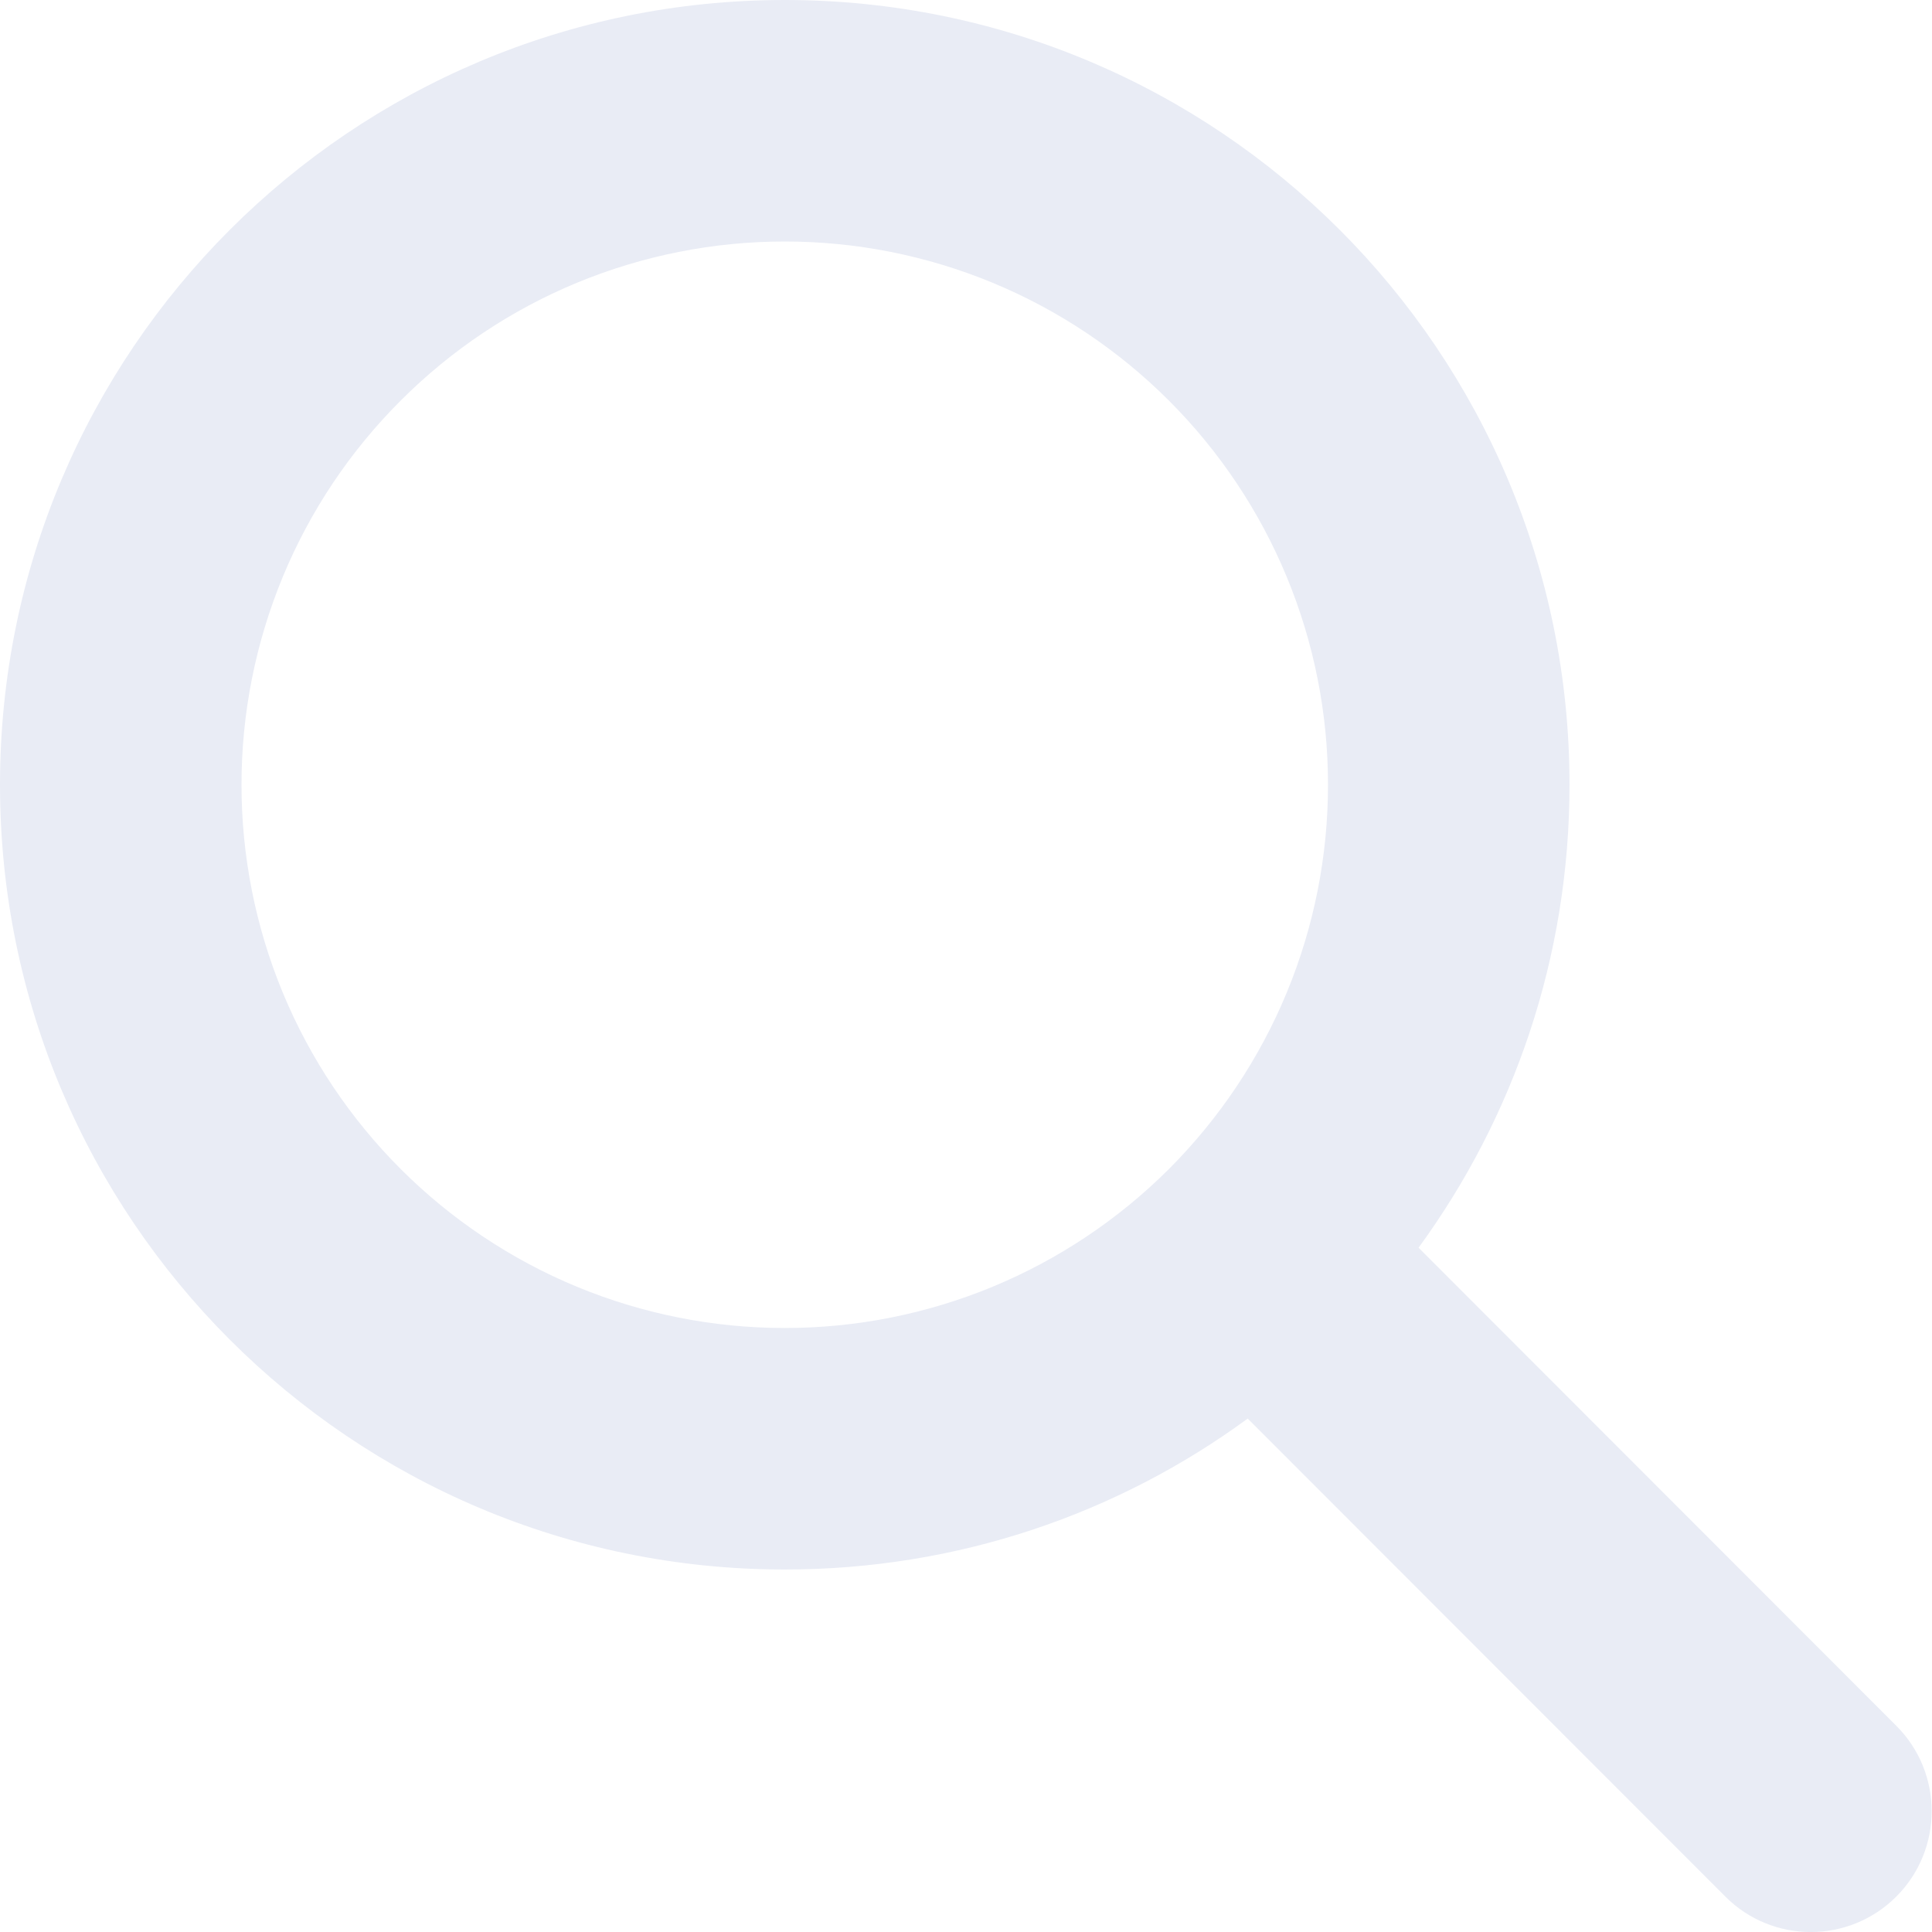
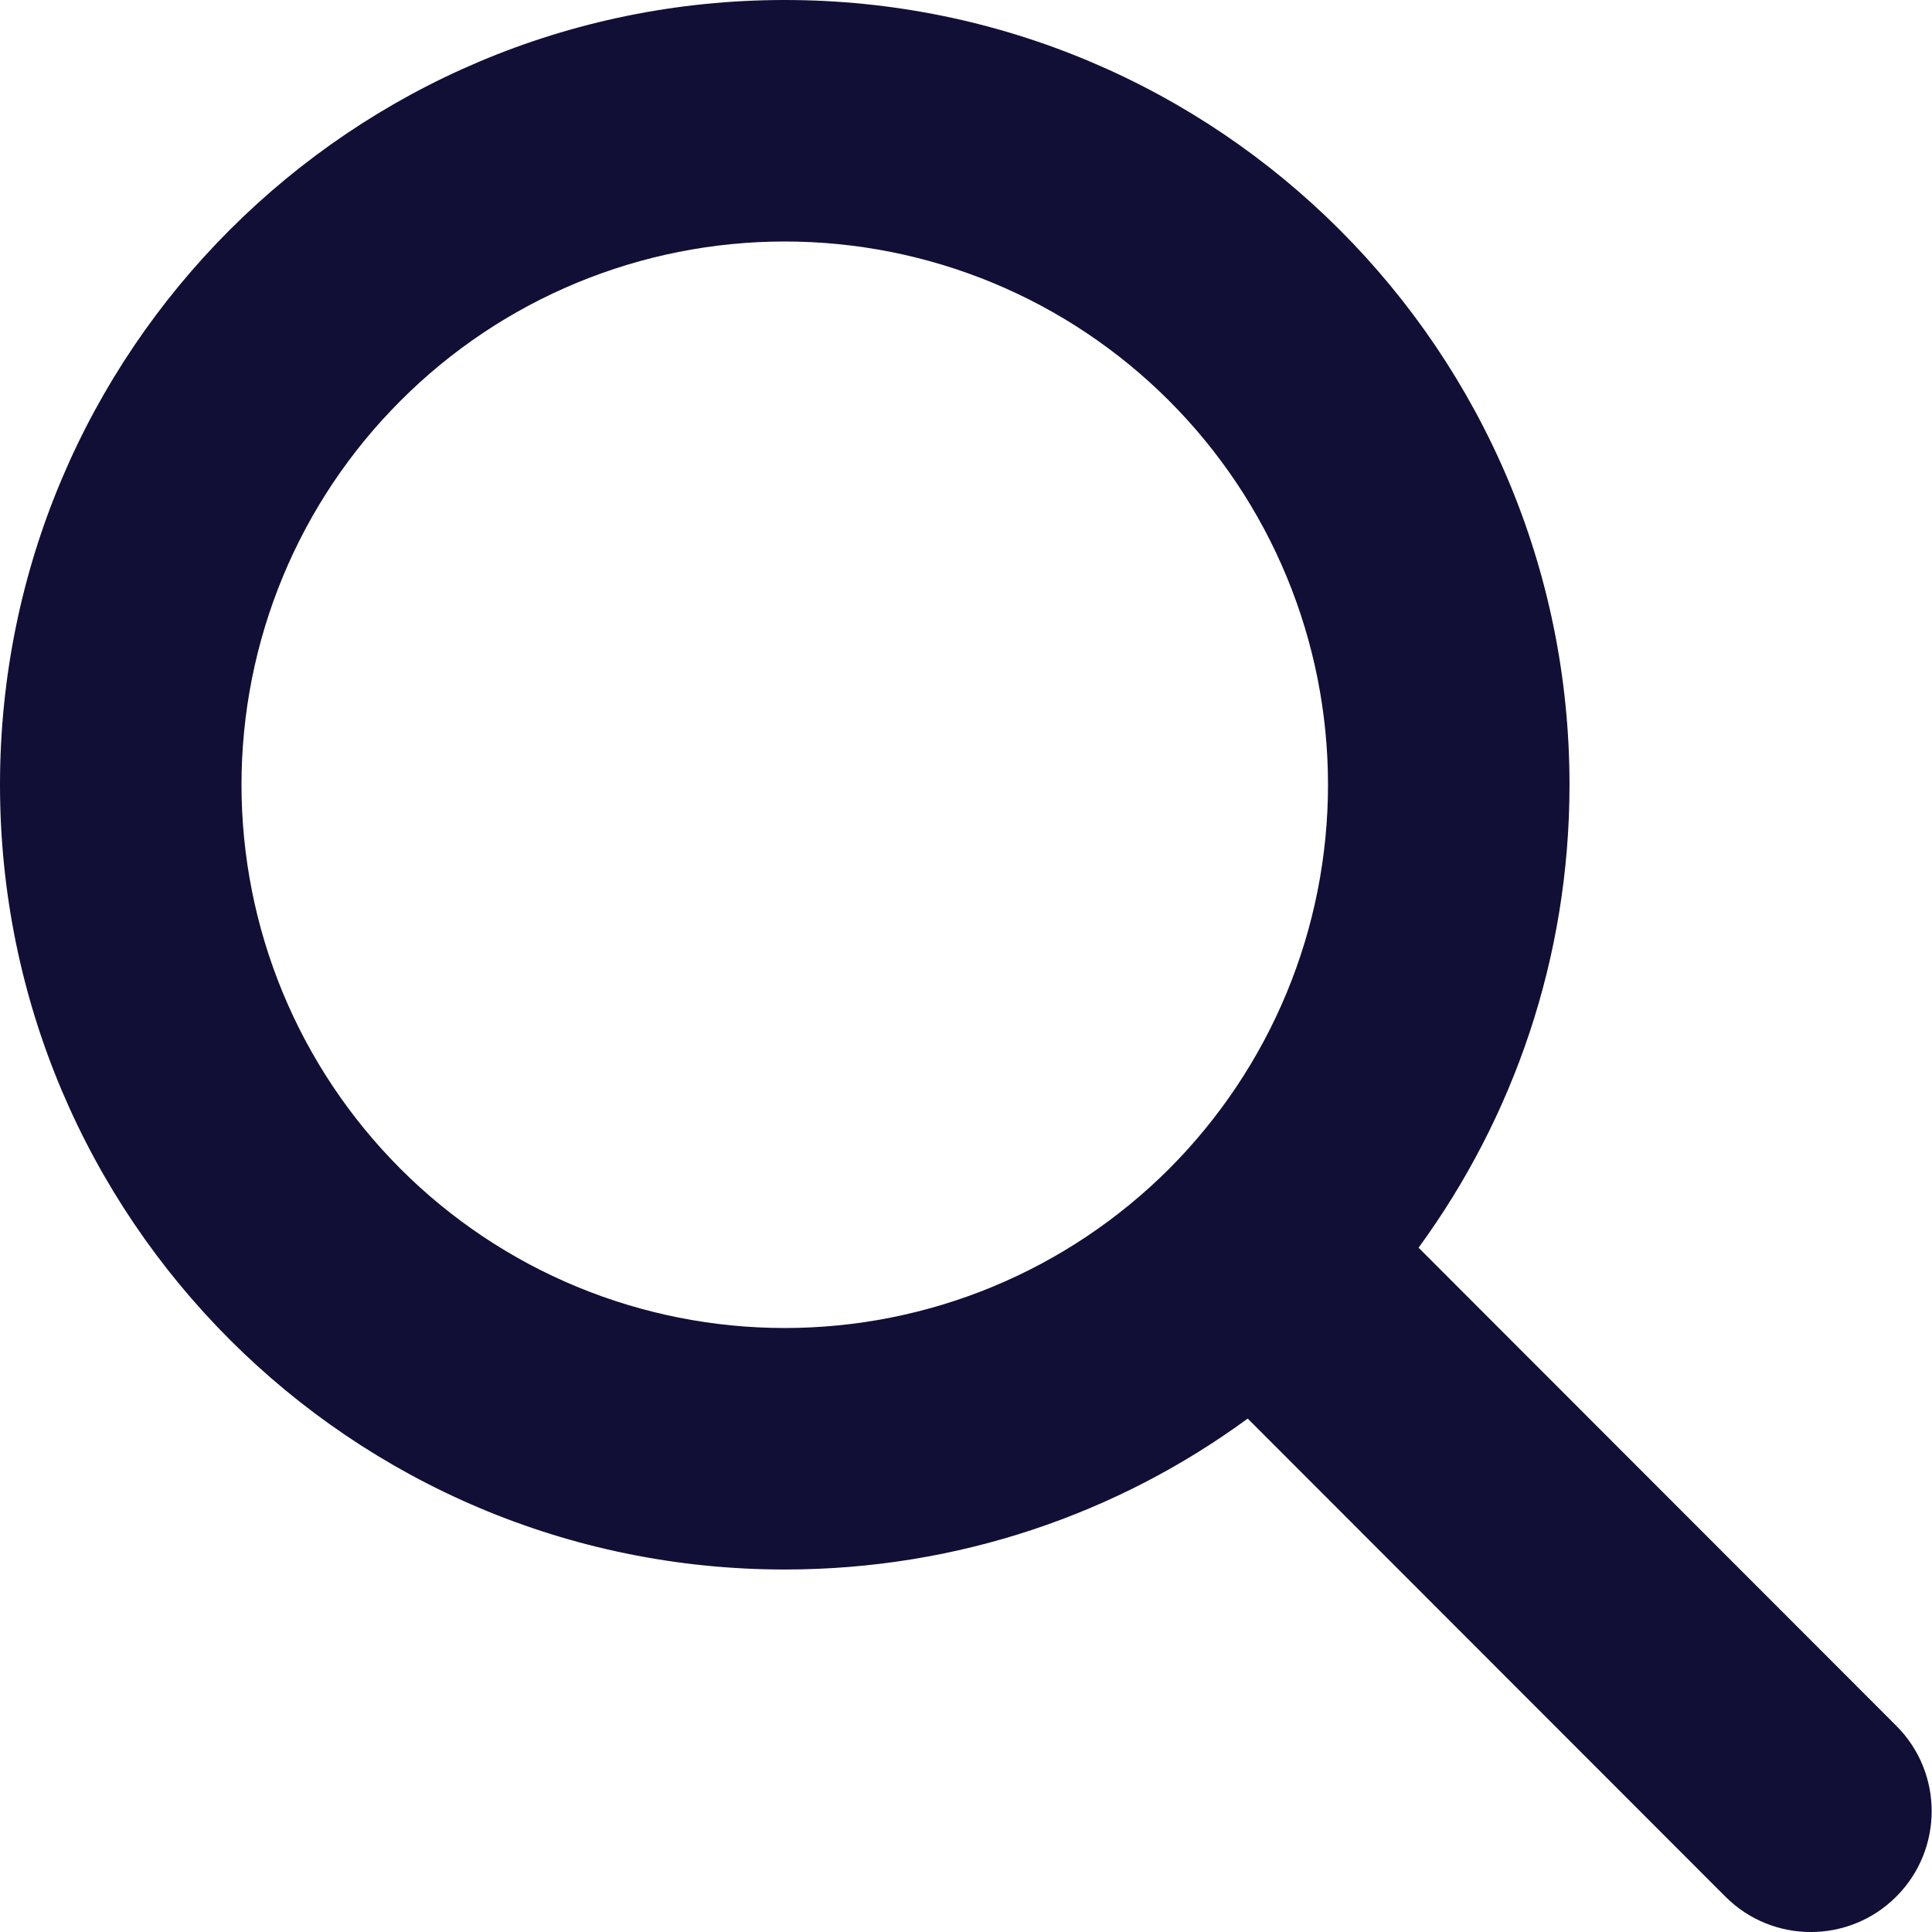
<svg xmlns="http://www.w3.org/2000/svg" width="16" height="16" viewBox="0 0 16 16" fill="none">
-   <path d="M12.998 6.499C12.998 7.933 12.533 9.258 11.748 10.333L15.704 14.292C16.095 14.682 16.095 15.316 15.704 15.707C15.313 16.098 14.679 16.098 14.289 15.707L10.333 11.748C9.258 12.536 7.933 12.998 6.499 12.998C2.909 12.998 0 10.089 0 6.499C0 2.909 2.909 0 6.499 0C10.089 0 12.998 2.909 12.998 6.499ZM6.499 10.998C7.09 10.998 7.675 10.882 8.221 10.656C8.767 10.43 9.263 10.098 9.681 9.681C10.098 9.263 10.43 8.767 10.656 8.221C10.882 7.675 10.998 7.09 10.998 6.499C10.998 5.908 10.882 5.323 10.656 4.777C10.43 4.231 10.098 3.735 9.681 3.318C9.263 2.9 8.767 2.568 8.221 2.342C7.675 2.116 7.09 2 6.499 2C5.908 2 5.323 2.116 4.777 2.342C4.231 2.568 3.735 2.9 3.318 3.318C2.9 3.735 2.568 4.231 2.342 4.777C2.116 5.323 2 5.908 2 6.499C2 7.09 2.116 7.675 2.342 8.221C2.568 8.767 2.9 9.263 3.318 9.681C3.735 10.098 4.231 10.43 4.777 10.656C5.323 10.882 5.908 10.998 6.499 10.998Z" fill="#E9ECF5" />
+   <path d="M12.998 6.499C12.998 7.933 12.533 9.258 11.748 10.333L15.704 14.292C16.095 14.682 16.095 15.316 15.704 15.707C15.313 16.098 14.679 16.098 14.289 15.707L10.333 11.748C9.258 12.536 7.933 12.998 6.499 12.998C2.909 12.998 0 10.089 0 6.499C0 2.909 2.909 0 6.499 0C10.089 0 12.998 2.909 12.998 6.499ZM6.499 10.998C7.09 10.998 7.675 10.882 8.221 10.656C8.767 10.43 9.263 10.098 9.681 9.681C10.098 9.263 10.43 8.767 10.656 8.221C10.882 7.675 10.998 7.09 10.998 6.499C10.998 5.908 10.882 5.323 10.656 4.777C10.43 4.231 10.098 3.735 9.681 3.318C9.263 2.9 8.767 2.568 8.221 2.342C7.675 2.116 7.09 2 6.499 2C5.908 2 5.323 2.116 4.777 2.342C4.231 2.568 3.735 2.9 3.318 3.318C2.9 3.735 2.568 4.231 2.342 4.777C2.116 5.323 2 5.908 2 6.499C2 7.09 2.116 7.675 2.342 8.221C2.568 8.767 2.9 9.263 3.318 9.681C3.735 10.098 4.231 10.43 4.777 10.656C5.323 10.882 5.908 10.998 6.499 10.998Z" fill="#110F36" />
</svg>
